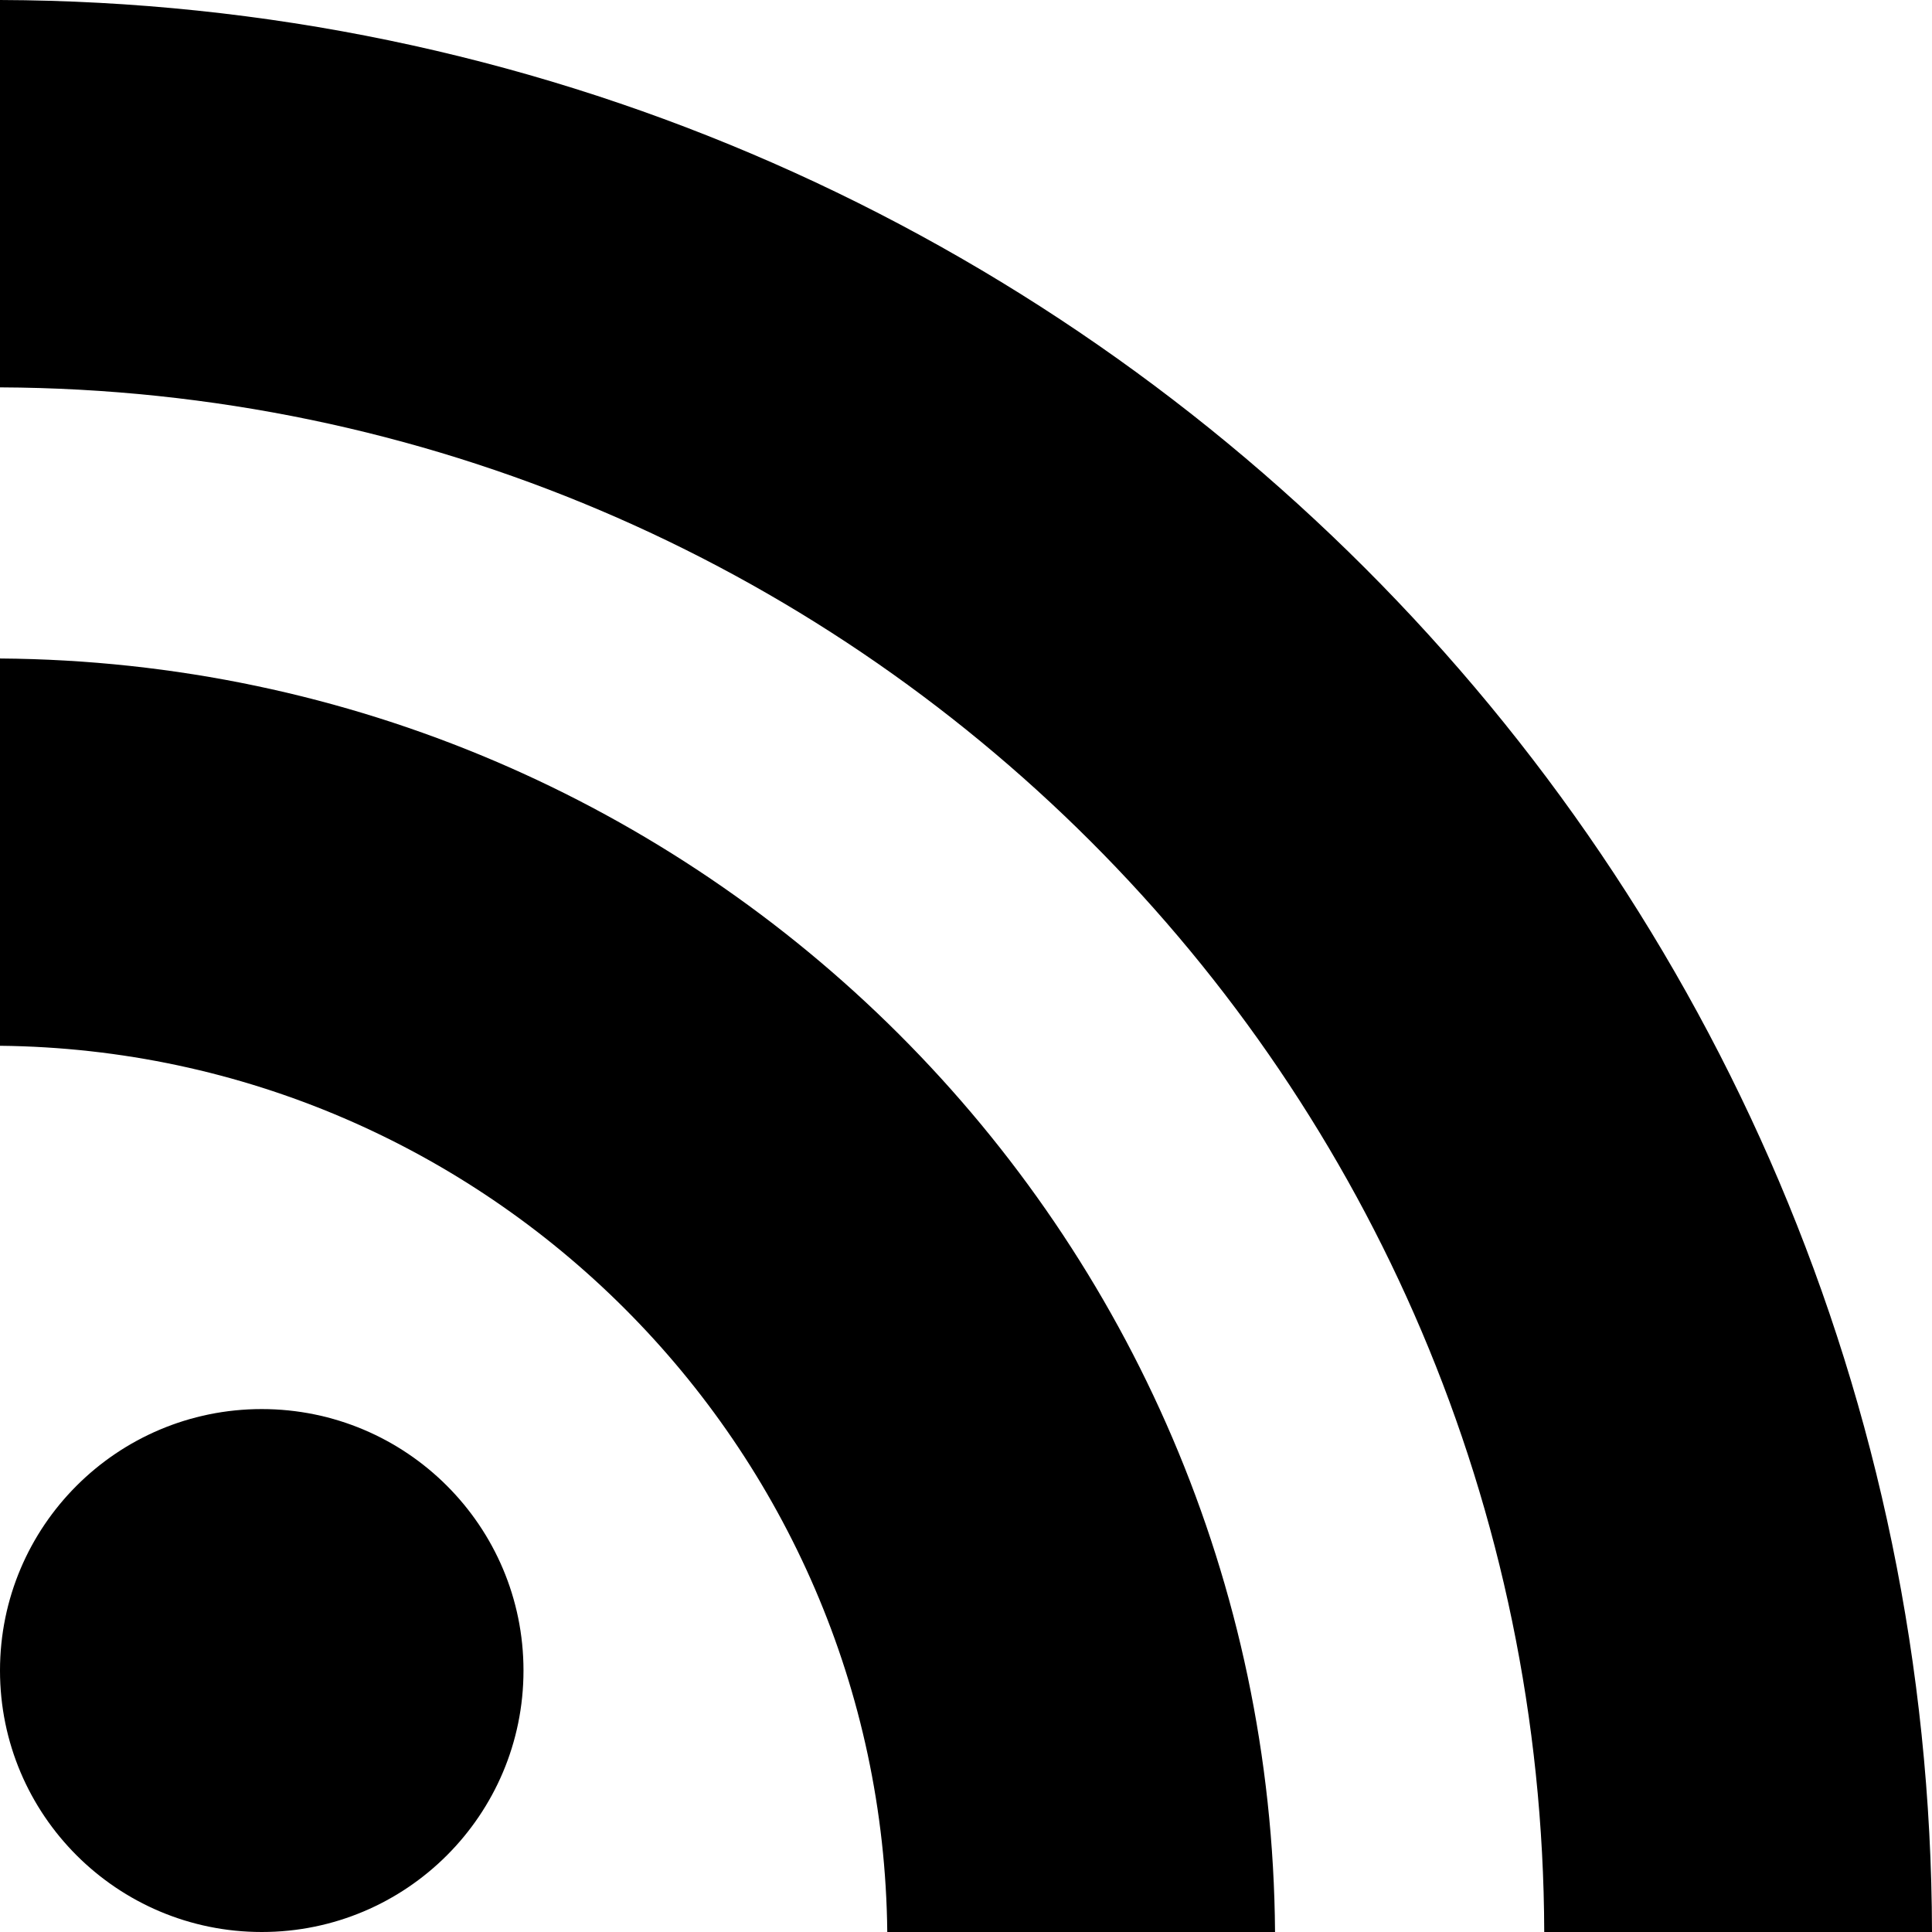
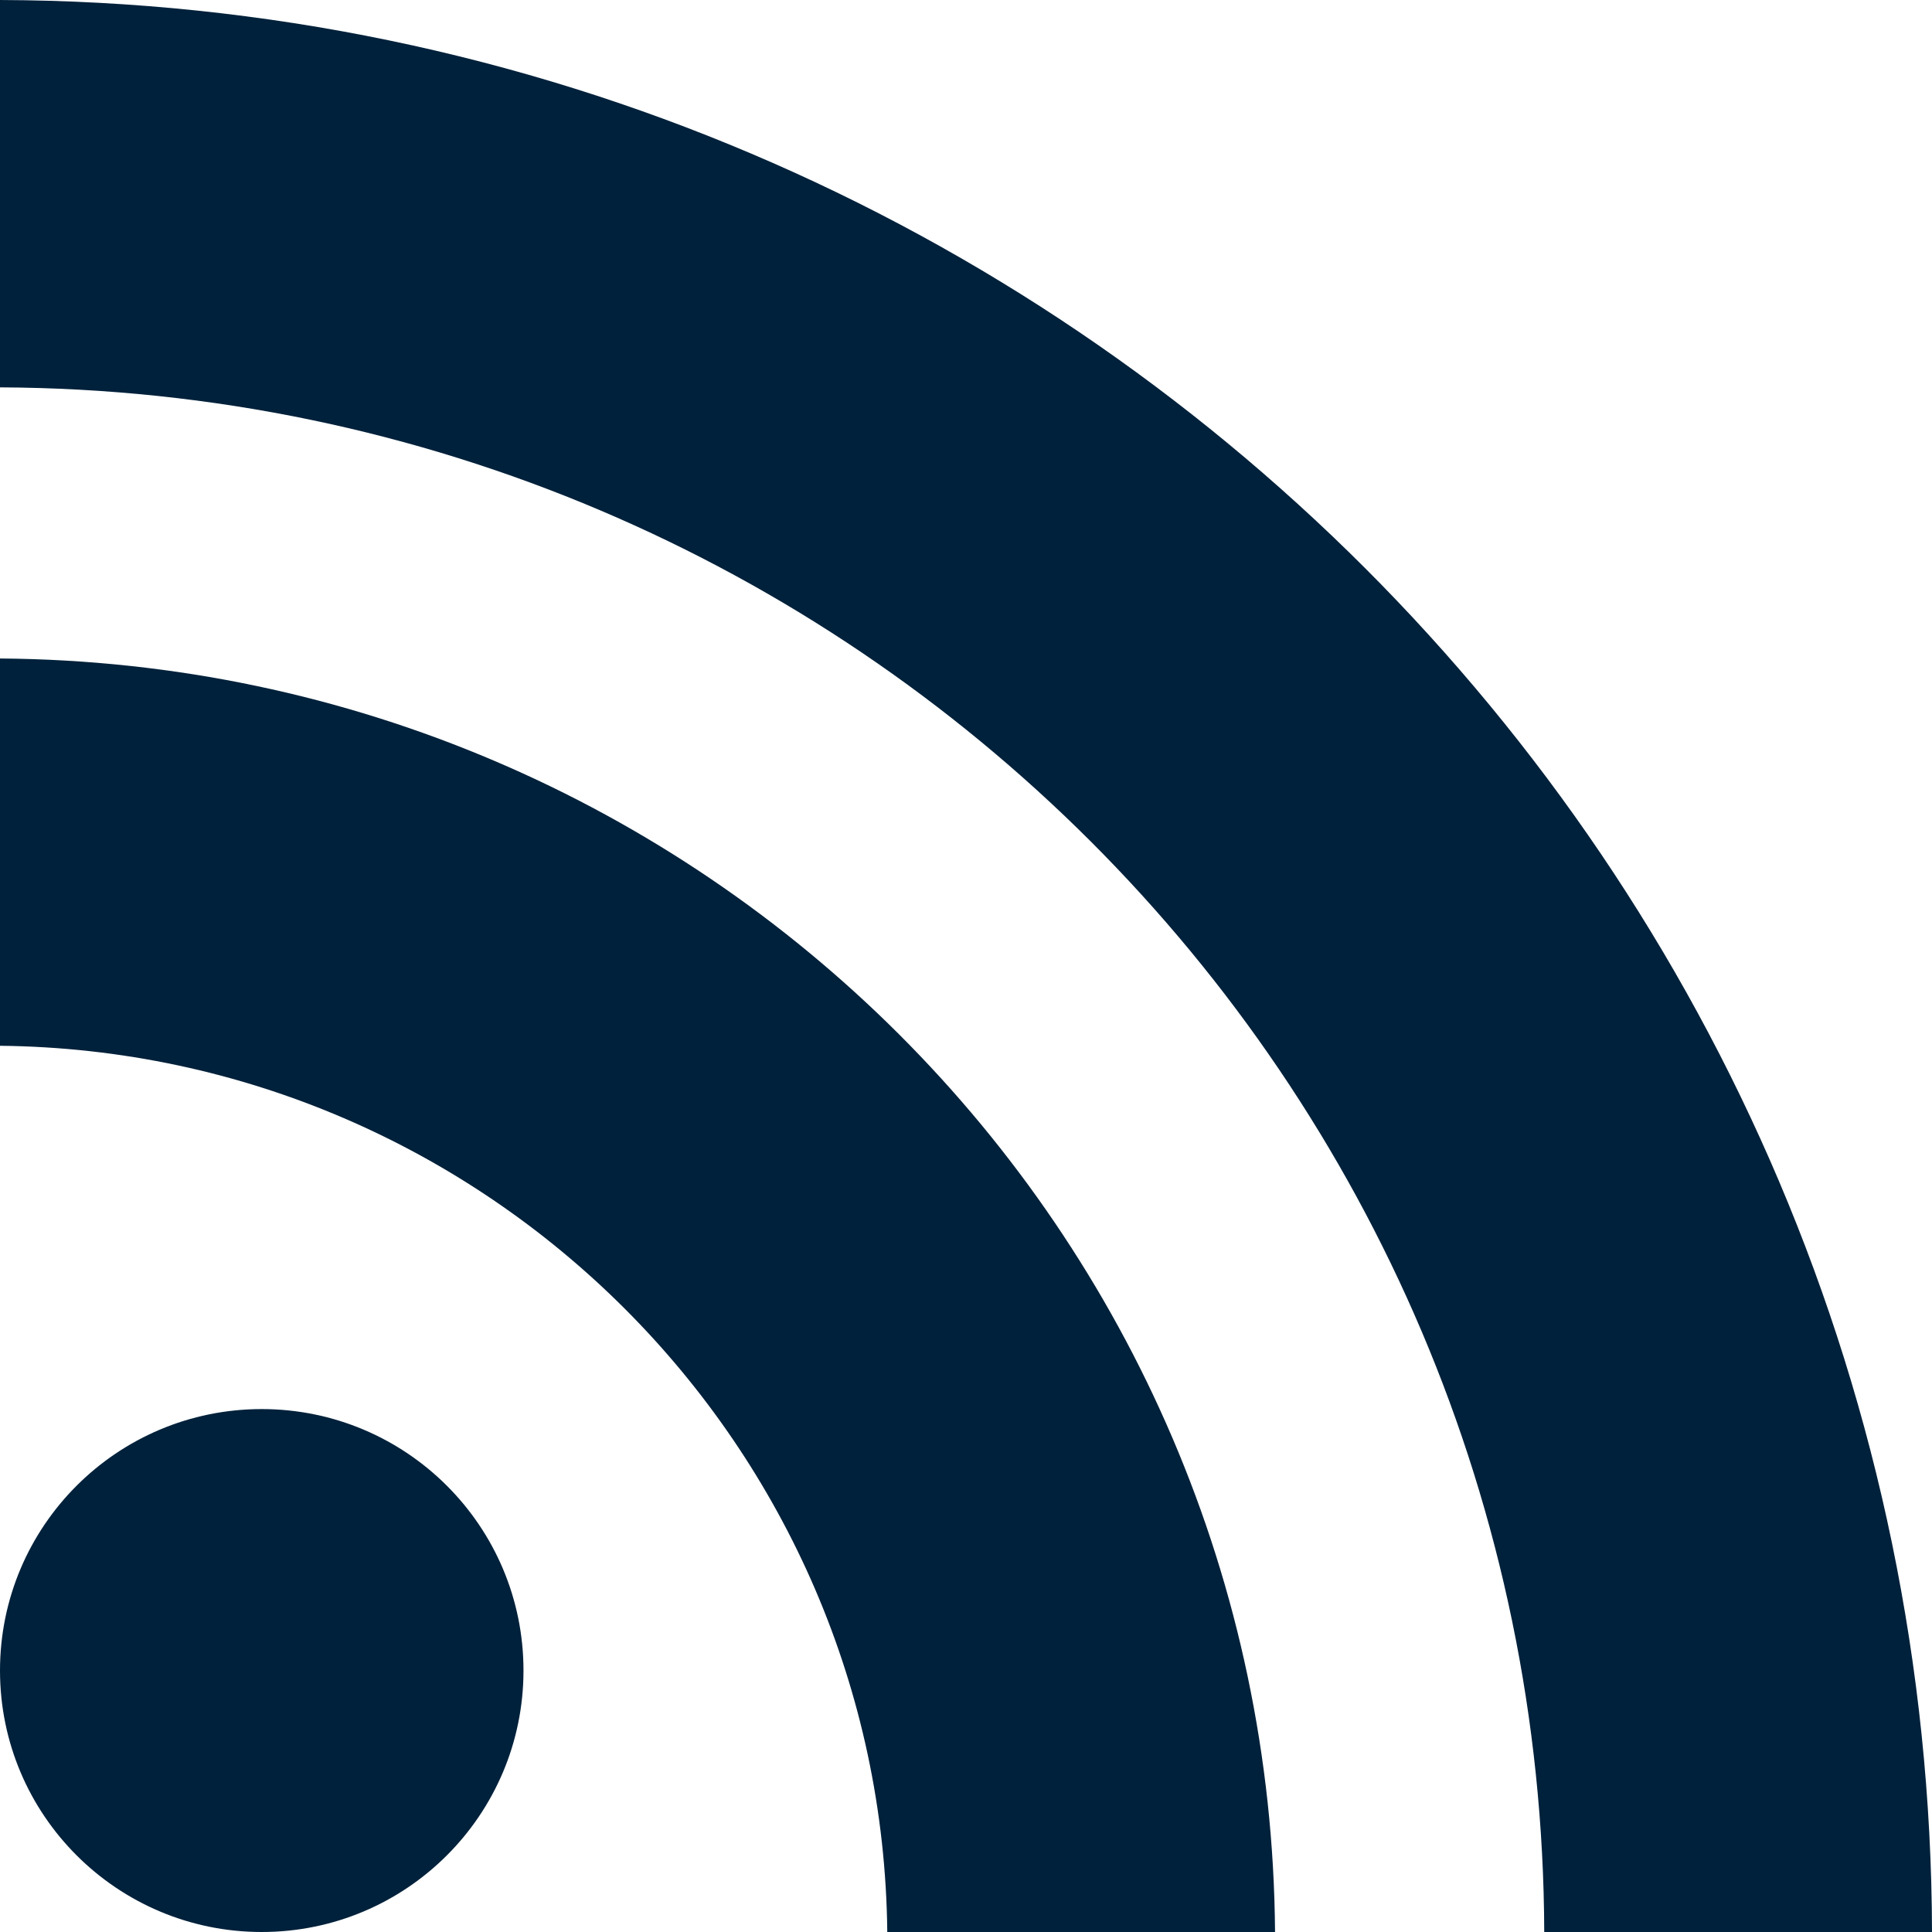
<svg xmlns="http://www.w3.org/2000/svg" height="24" viewBox="0 0 24 24" width="24">
-   <path d="m6.503 20.752c0 1.794-1.456 3.248-3.251 3.248-1.796 0-3.252-1.454-3.252-3.248s1.456-3.248 3.252-3.248c1.795.001 3.251 1.454 3.251 3.248zm-6.503-12.572v4.811c6.05.062 10.96 4.966 11.022 11.009h4.817c-.062-8.71-7.118-15.758-15.839-15.82zm0-3.368c10.58.046 19.152 8.594 19.183 19.188h4.817c-.03-13.231-10.755-23.954-24-24z" />
+   <path d="m6.503 20.752c0 1.794-1.456 3.248-3.251 3.248-1.796 0-3.252-1.454-3.252-3.248s1.456-3.248 3.252-3.248c1.795.001 3.251 1.454 3.251 3.248zm-6.503-12.572v4.811c6.05.062 10.96 4.966 11.022 11.009h4.817c-.062-8.71-7.118-15.758-15.839-15.82zm0-3.368c10.58.046 19.152 8.594 19.183 19.188h4.817c-.03-13.231-10.755-23.954-24-24z" fill="#00213B" />
</svg>
